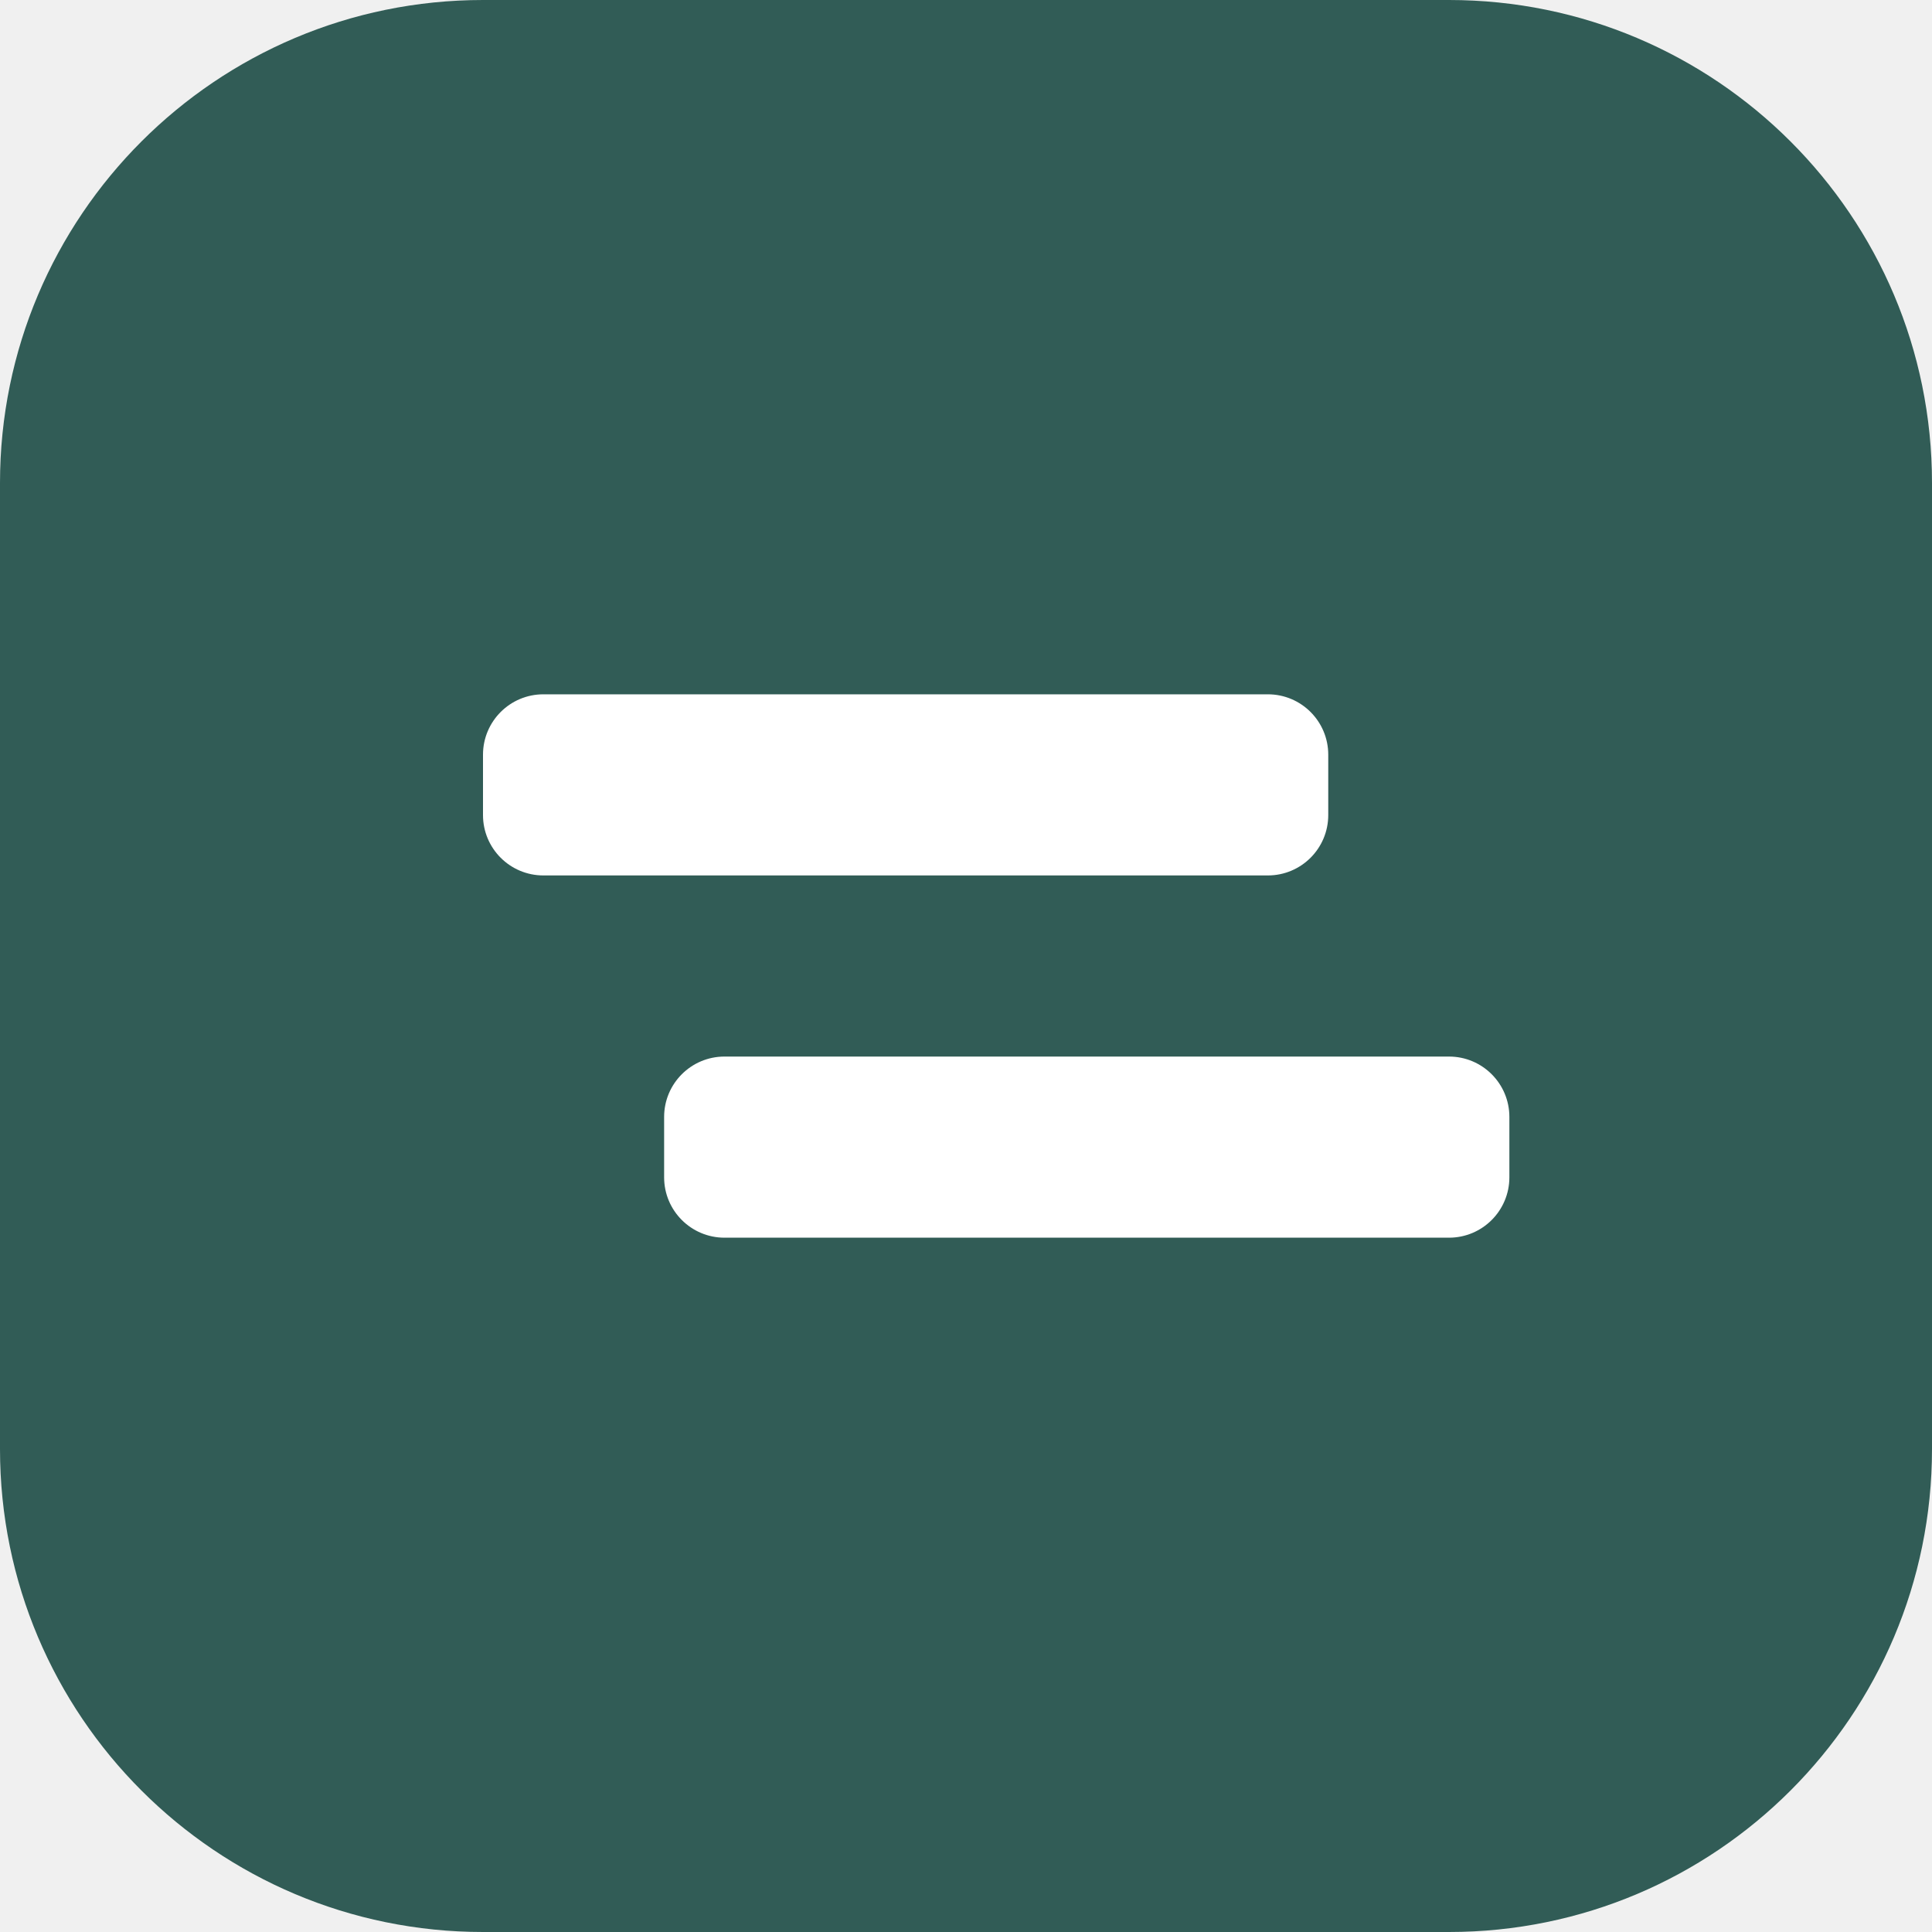
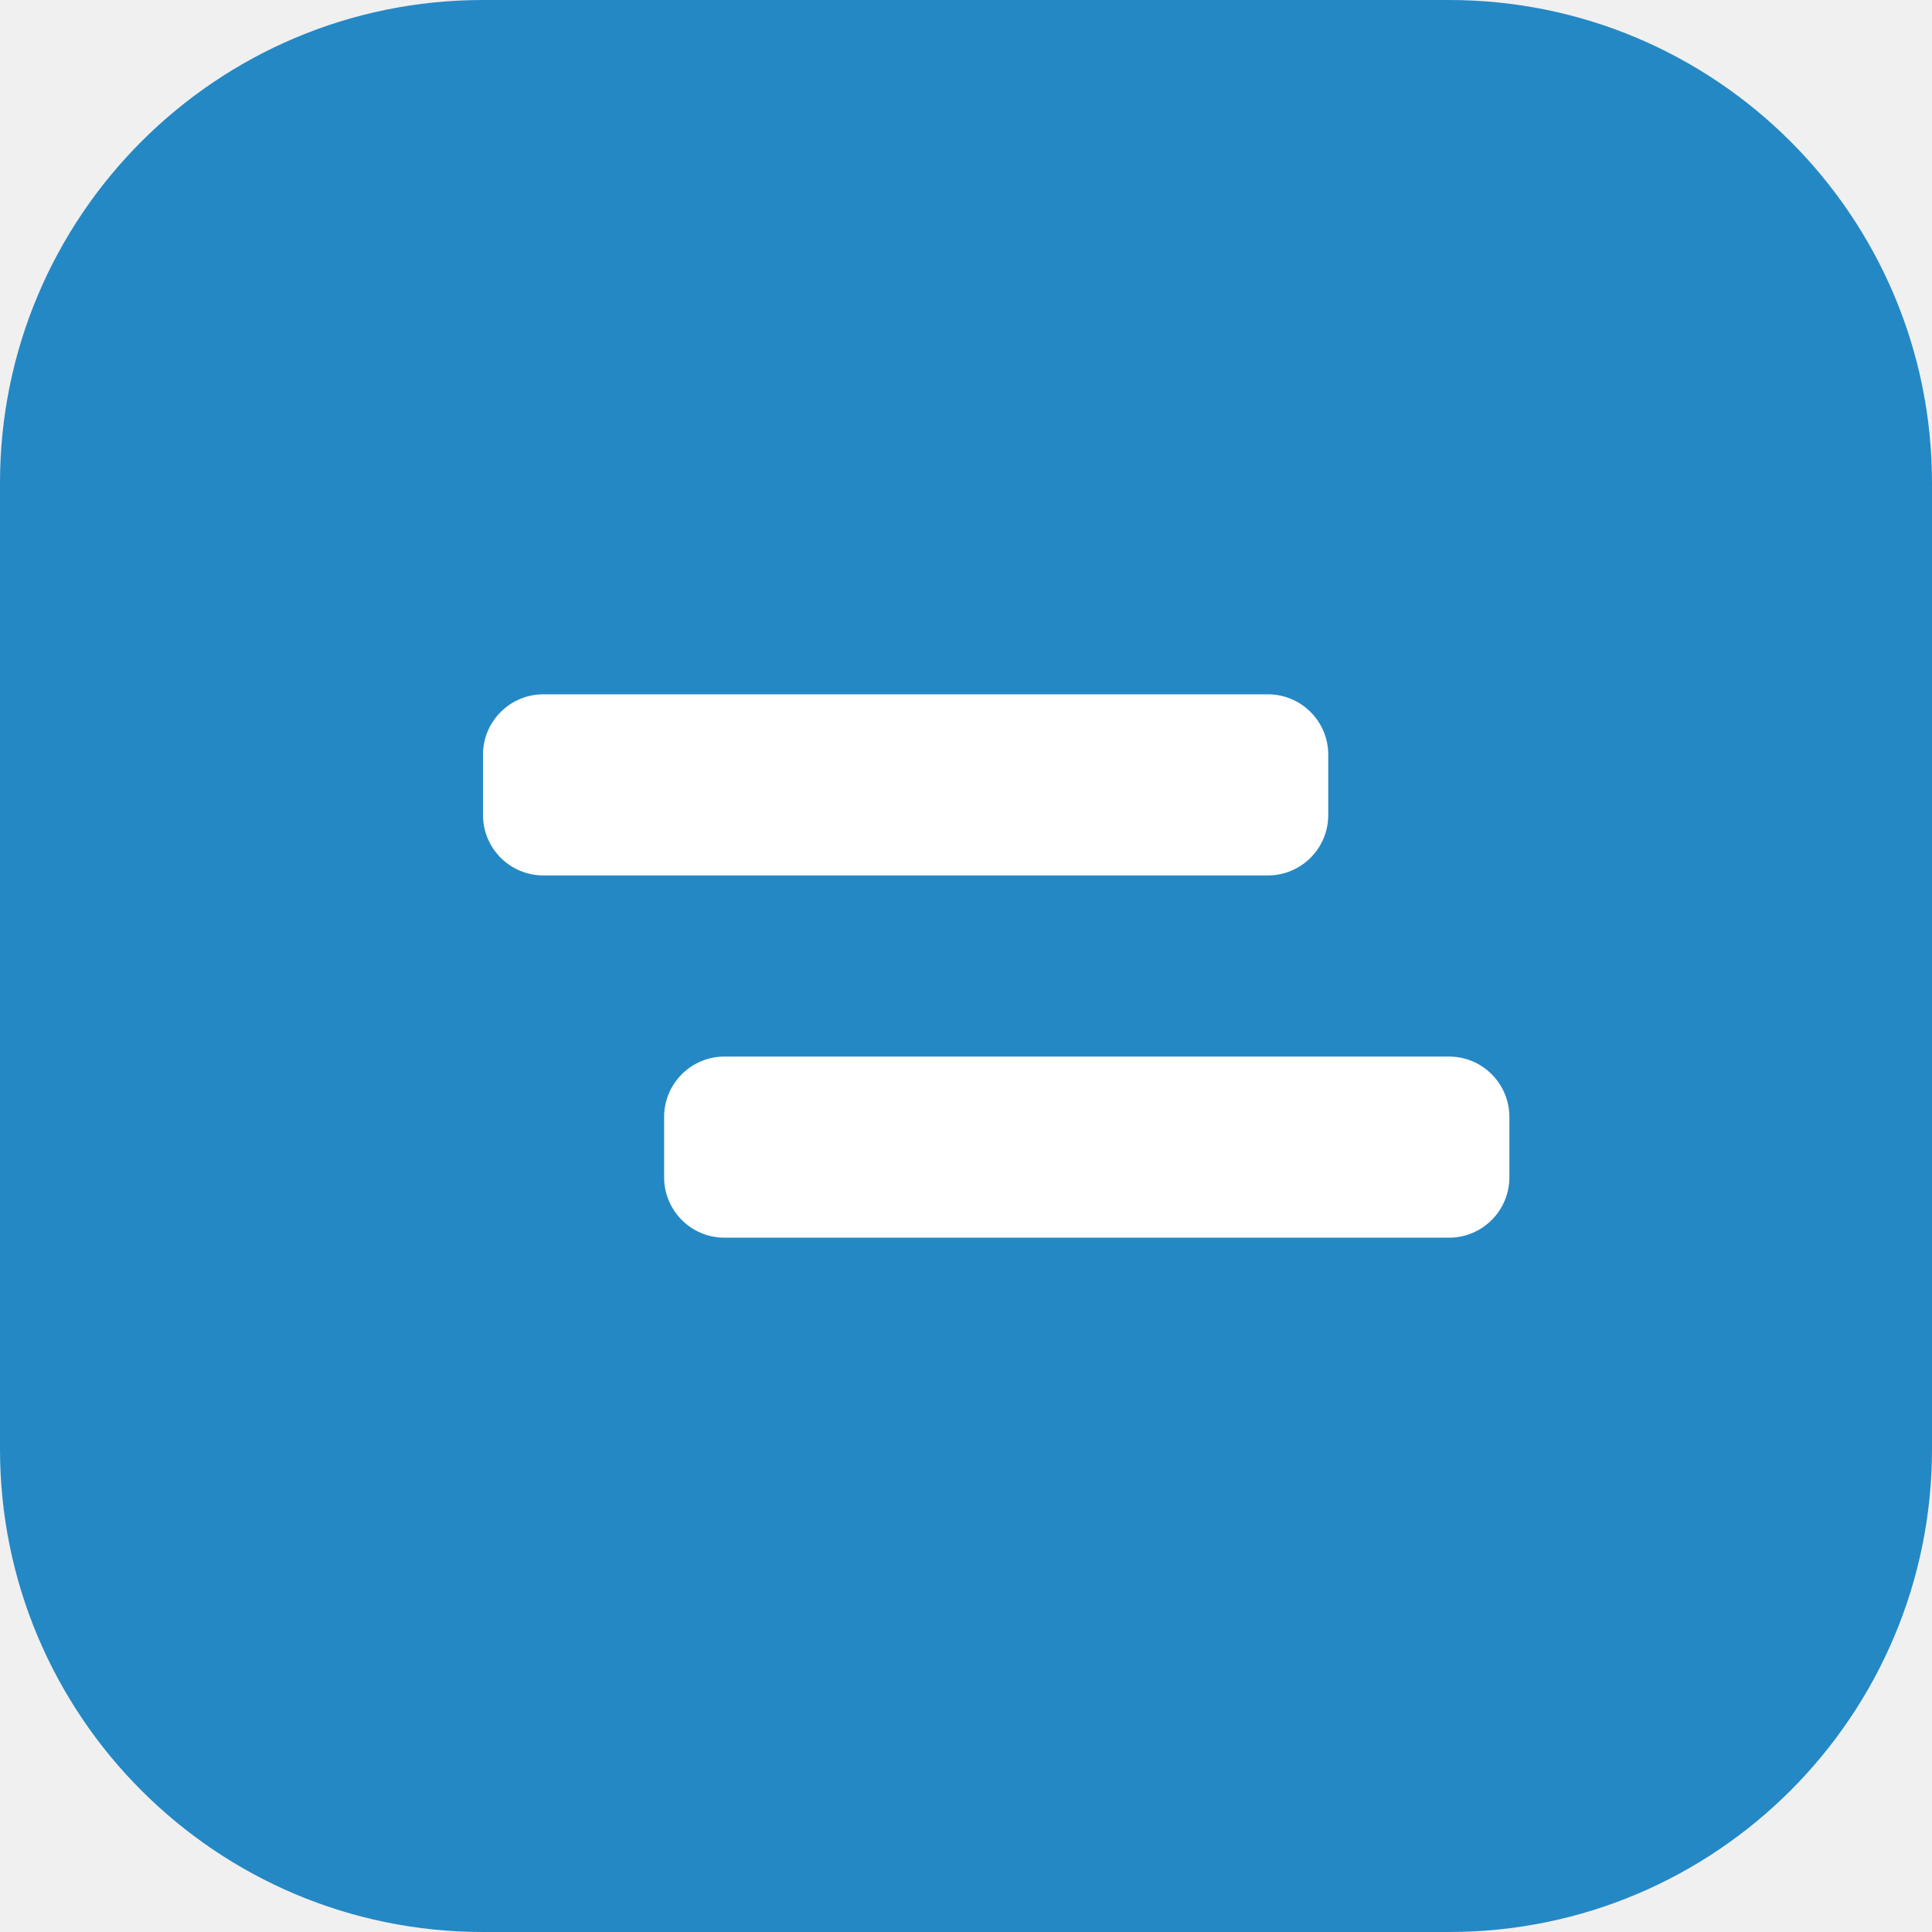
<svg xmlns="http://www.w3.org/2000/svg" viewBox="0 0 64 64">
-   <rect width="64" height="64" rx="16" fill="#315c56" />
+   <rect width="64" height="64" rx="16" fill="#2488c5" />
  <rect x="16" y="23" width="28" height="6" rx="2" fill="white" />
  <rect x="22" y="35" width="28" height="6" rx="2" fill="white" />
</svg>
